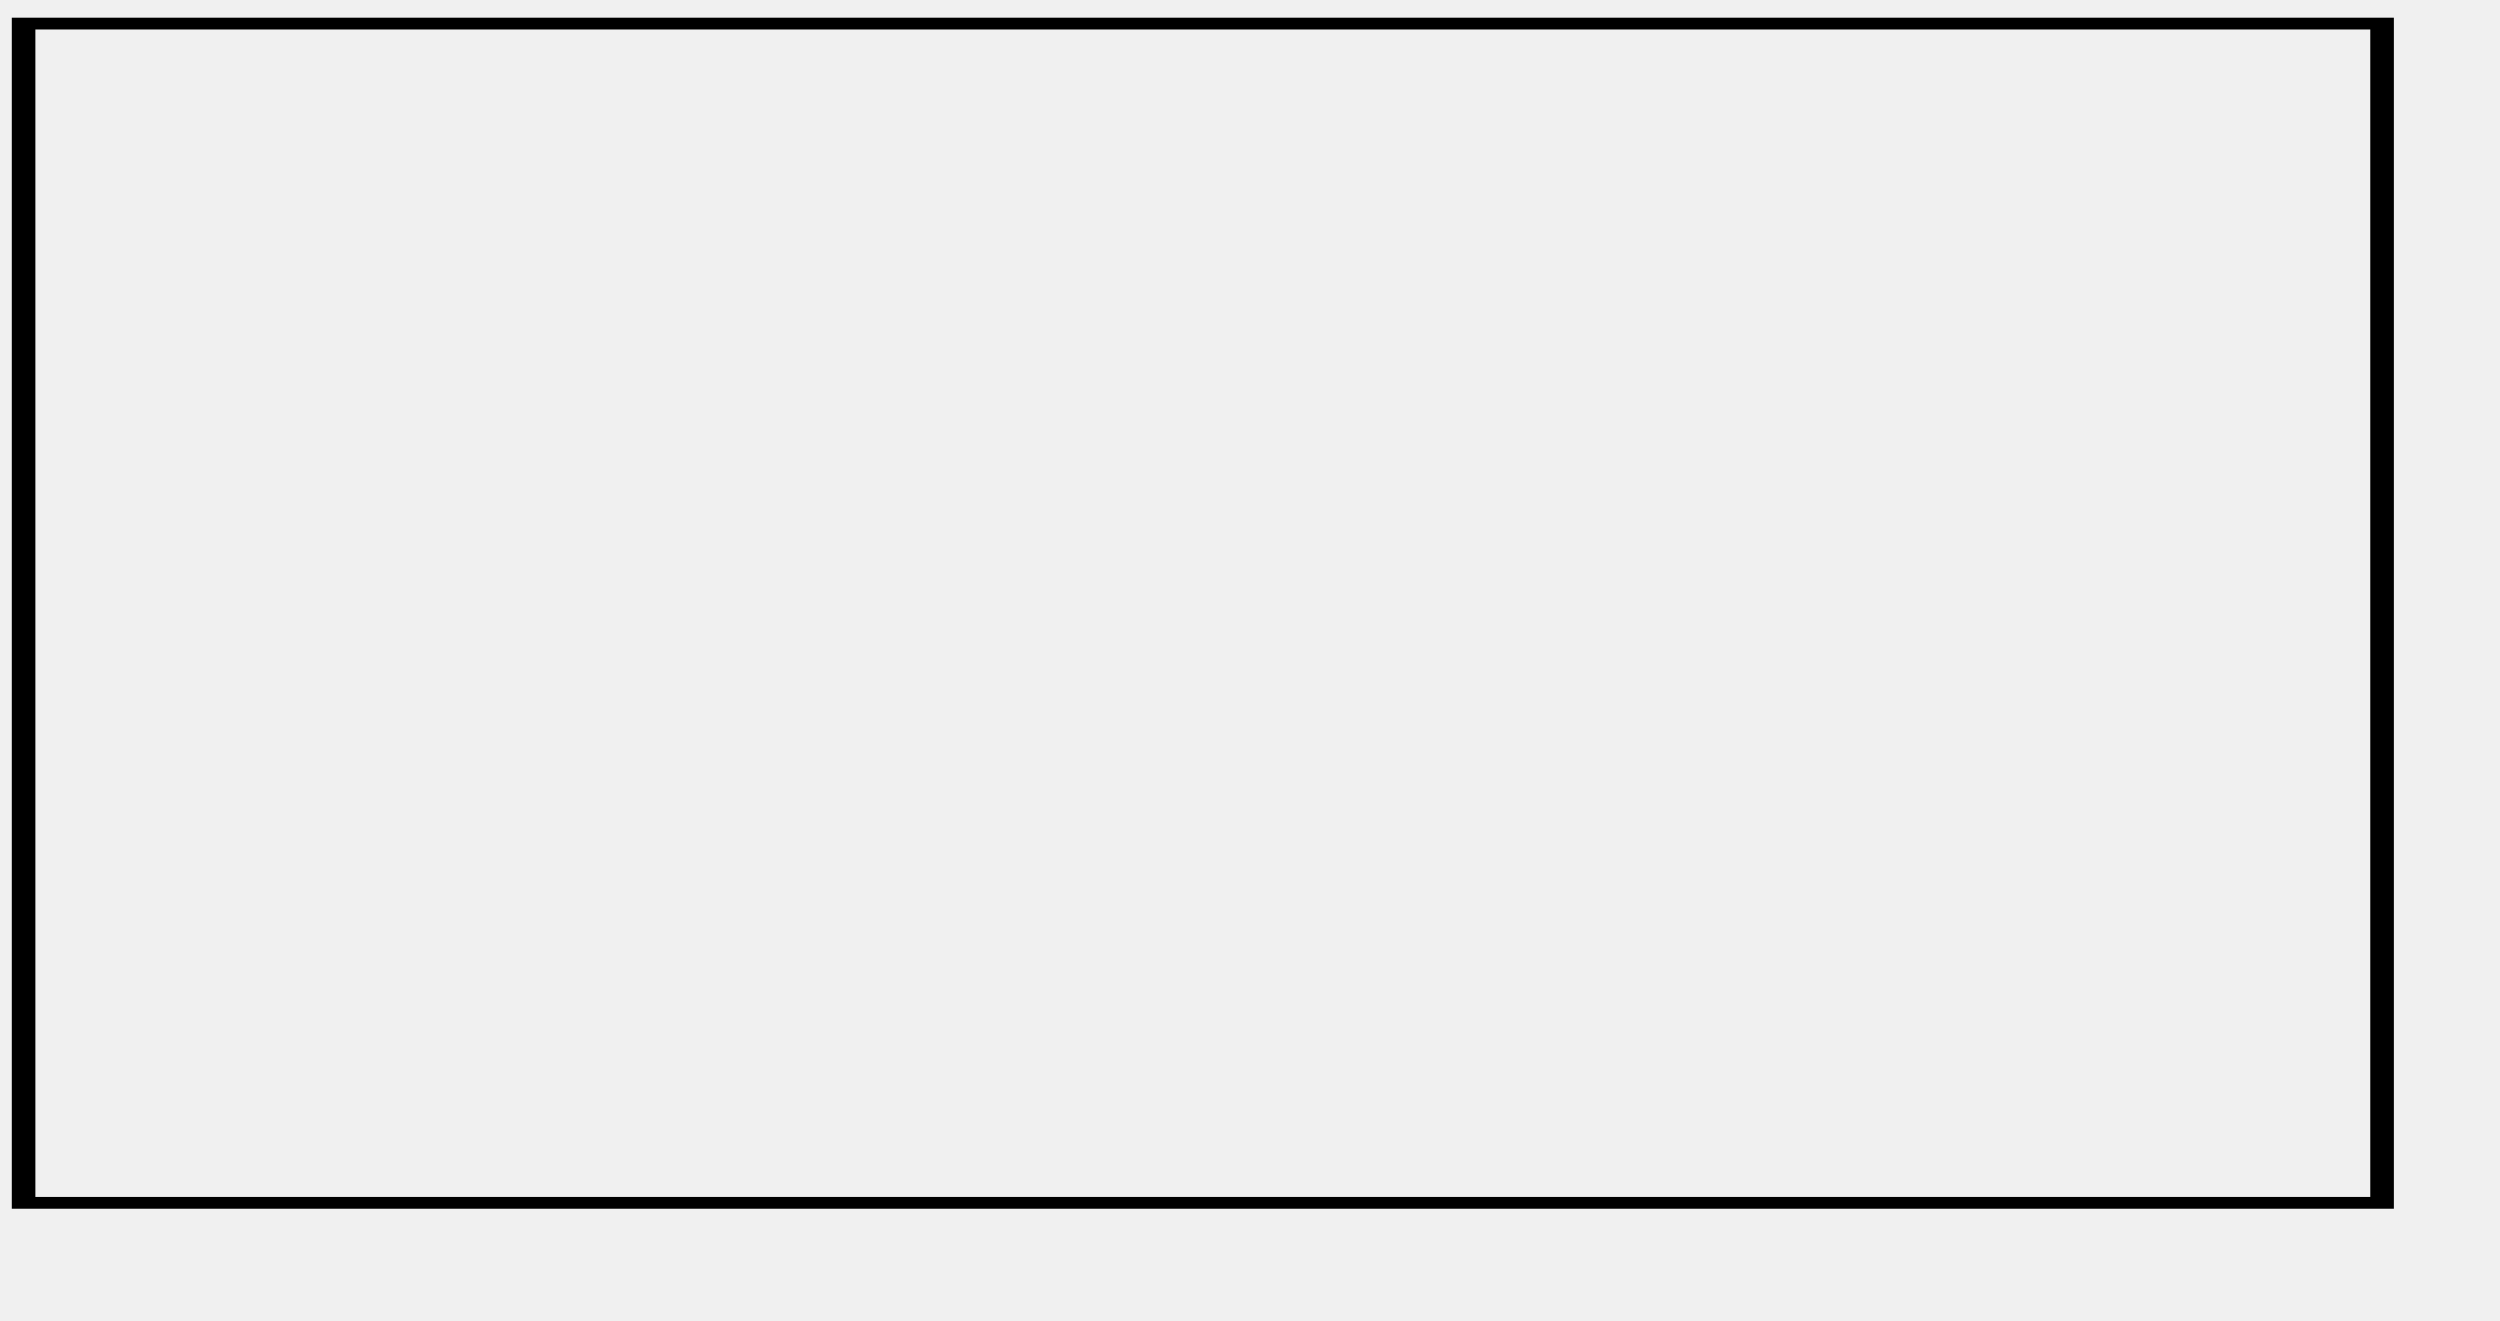
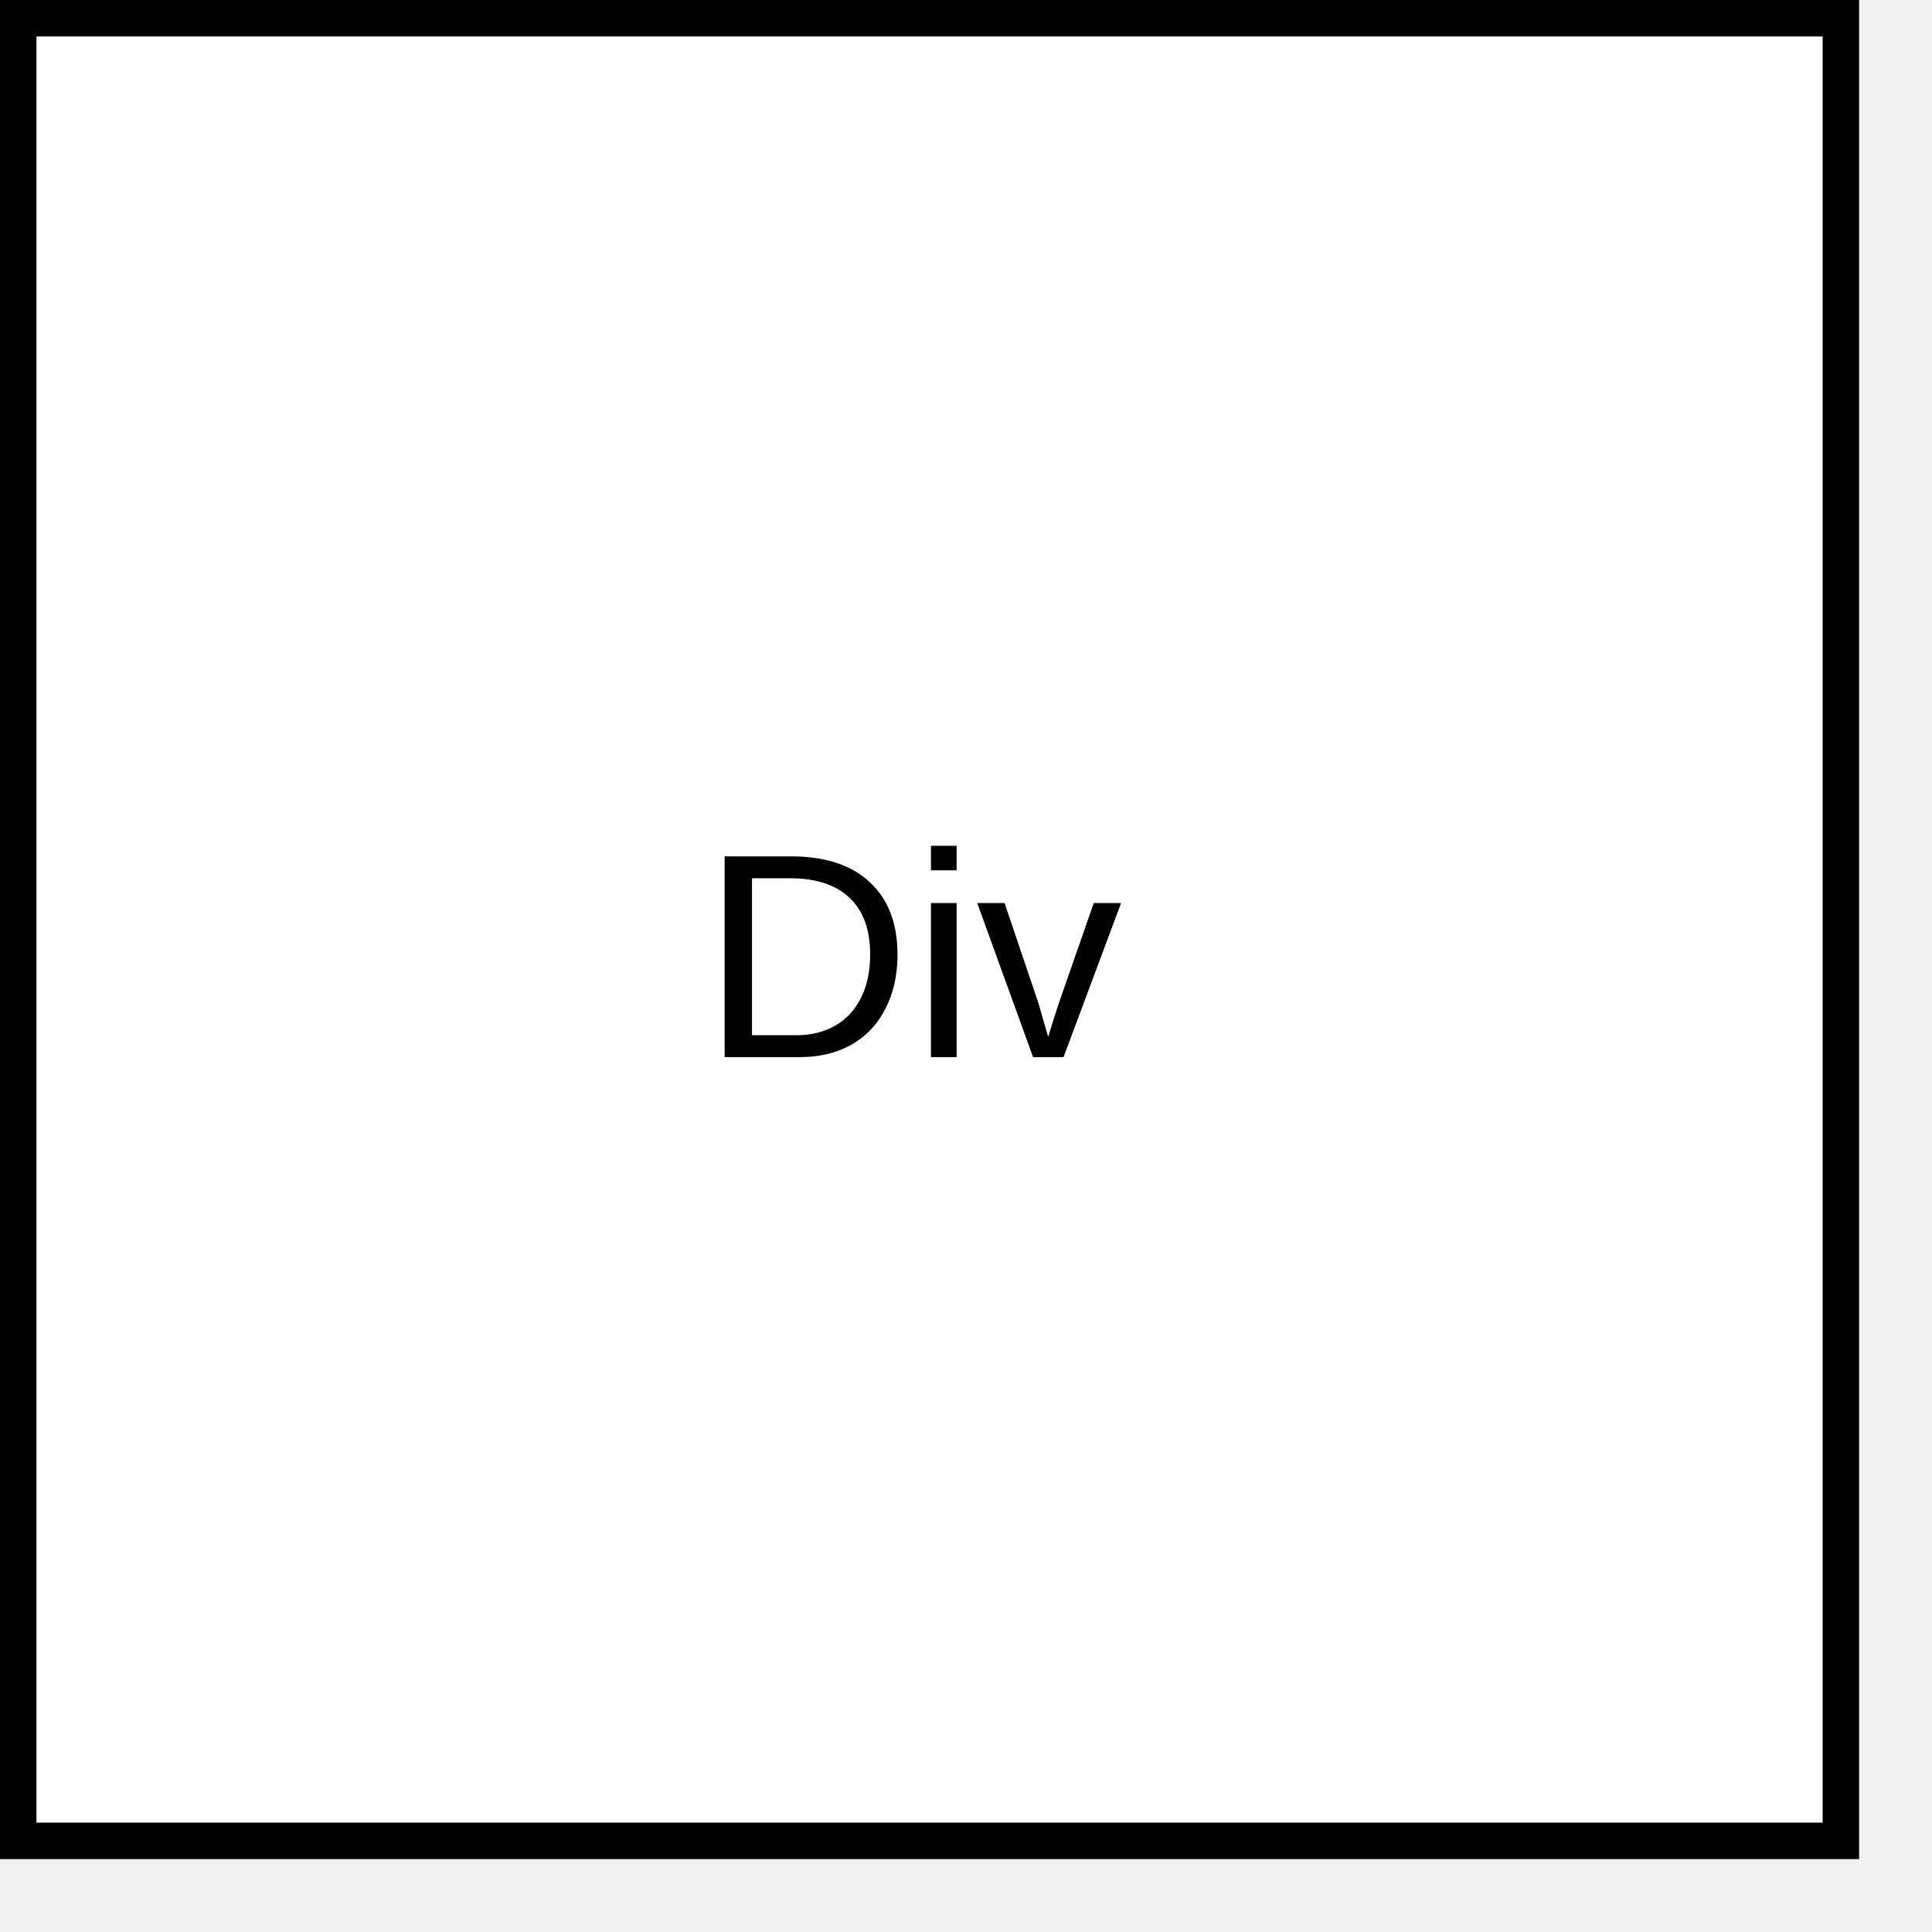
- <svg xmlns="http://www.w3.org/2000/svg" version="1.1" id="v-5" width="106" height="56">
-   <g id="v-6" class="viewport">
-     <g id="j_8" model-id="67c868bc-6c8b-45bb-8598-44f2e4d43f69" class="element ui Div" fill="#FFFFFF" stroke="none" transform="translate(1,1)">
-       <g class="scalable" id="v-34" transform="scale(0.5,0.25)">
-         <rect id="v-35" width="200" height="200" rx="0" ry="0" stroke-width="2" stroke="black" fill="transparent" />
+ <svg xmlns="http://www.w3.org/2000/svg" version="1.1" id="v-2" width="106" height="106">
+   <g id="v-3" class="viewport">
+     <g id="j_1" model-id="1e1a42ea-9713-40c7-be78-bb337c8bbb4f" class="element ui Div" fill="#FFFFFF" stroke="none" transform="translate(1,1)">
+       <g class="scalable" id="v-5" transform="scale(1,1)">
+         <rect id="v-6" width="100" height="100" rx="0" ry="0" stroke-width="2" stroke="black" fill="#ffffff" />
+       </g>
+     </g>
+     <g id="j_3" model-id="9e954177-19a8-415c-8d10-56cc4f0dfc40" class="element ui Label" fill="#FFFFFF" stroke="none" transform="translate(0,38)">
+       <g class="rotatable" id="v-11" transform="rotate(0,50,15)">
+         <text class="name" id="v-12" fill="black" y="20" text-anchor="middle" x="50" font-family="Arial" font-size="16" fill-opacity="1">Div</text>
      </g>
    </g>
  </g>
-   <defs id="v-7" />
+   <defs id="v-4" />
</svg>
